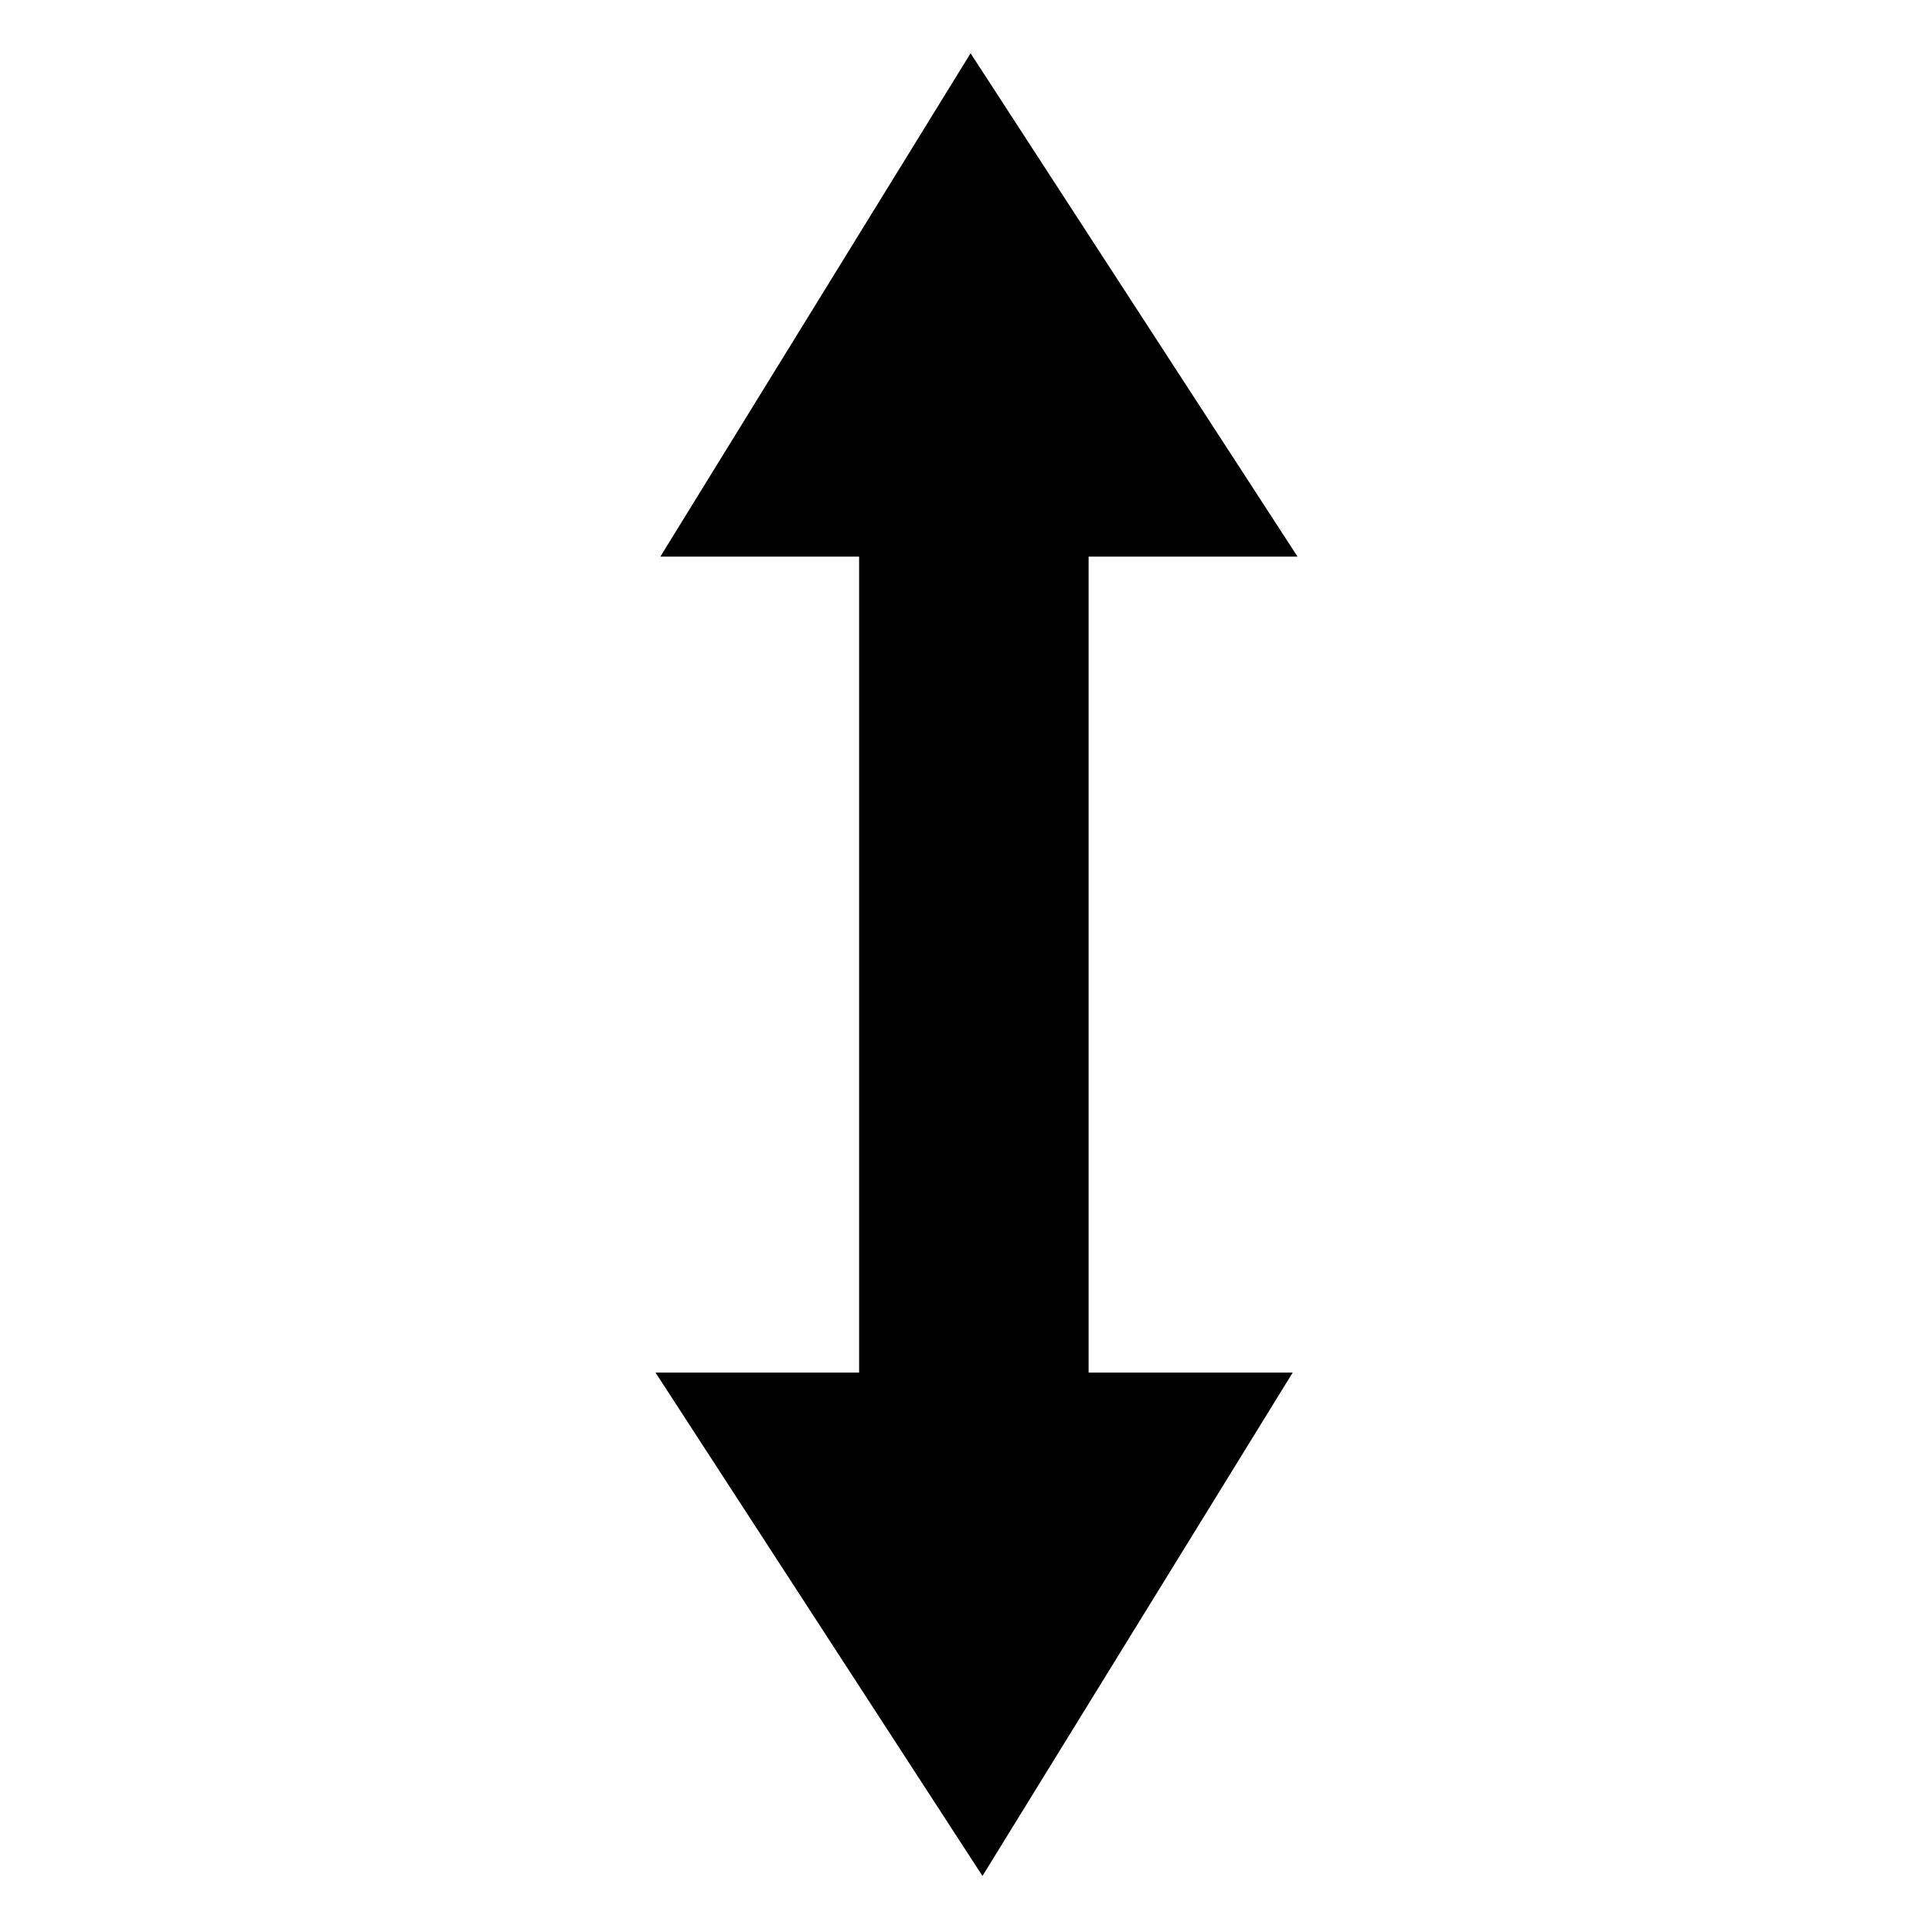
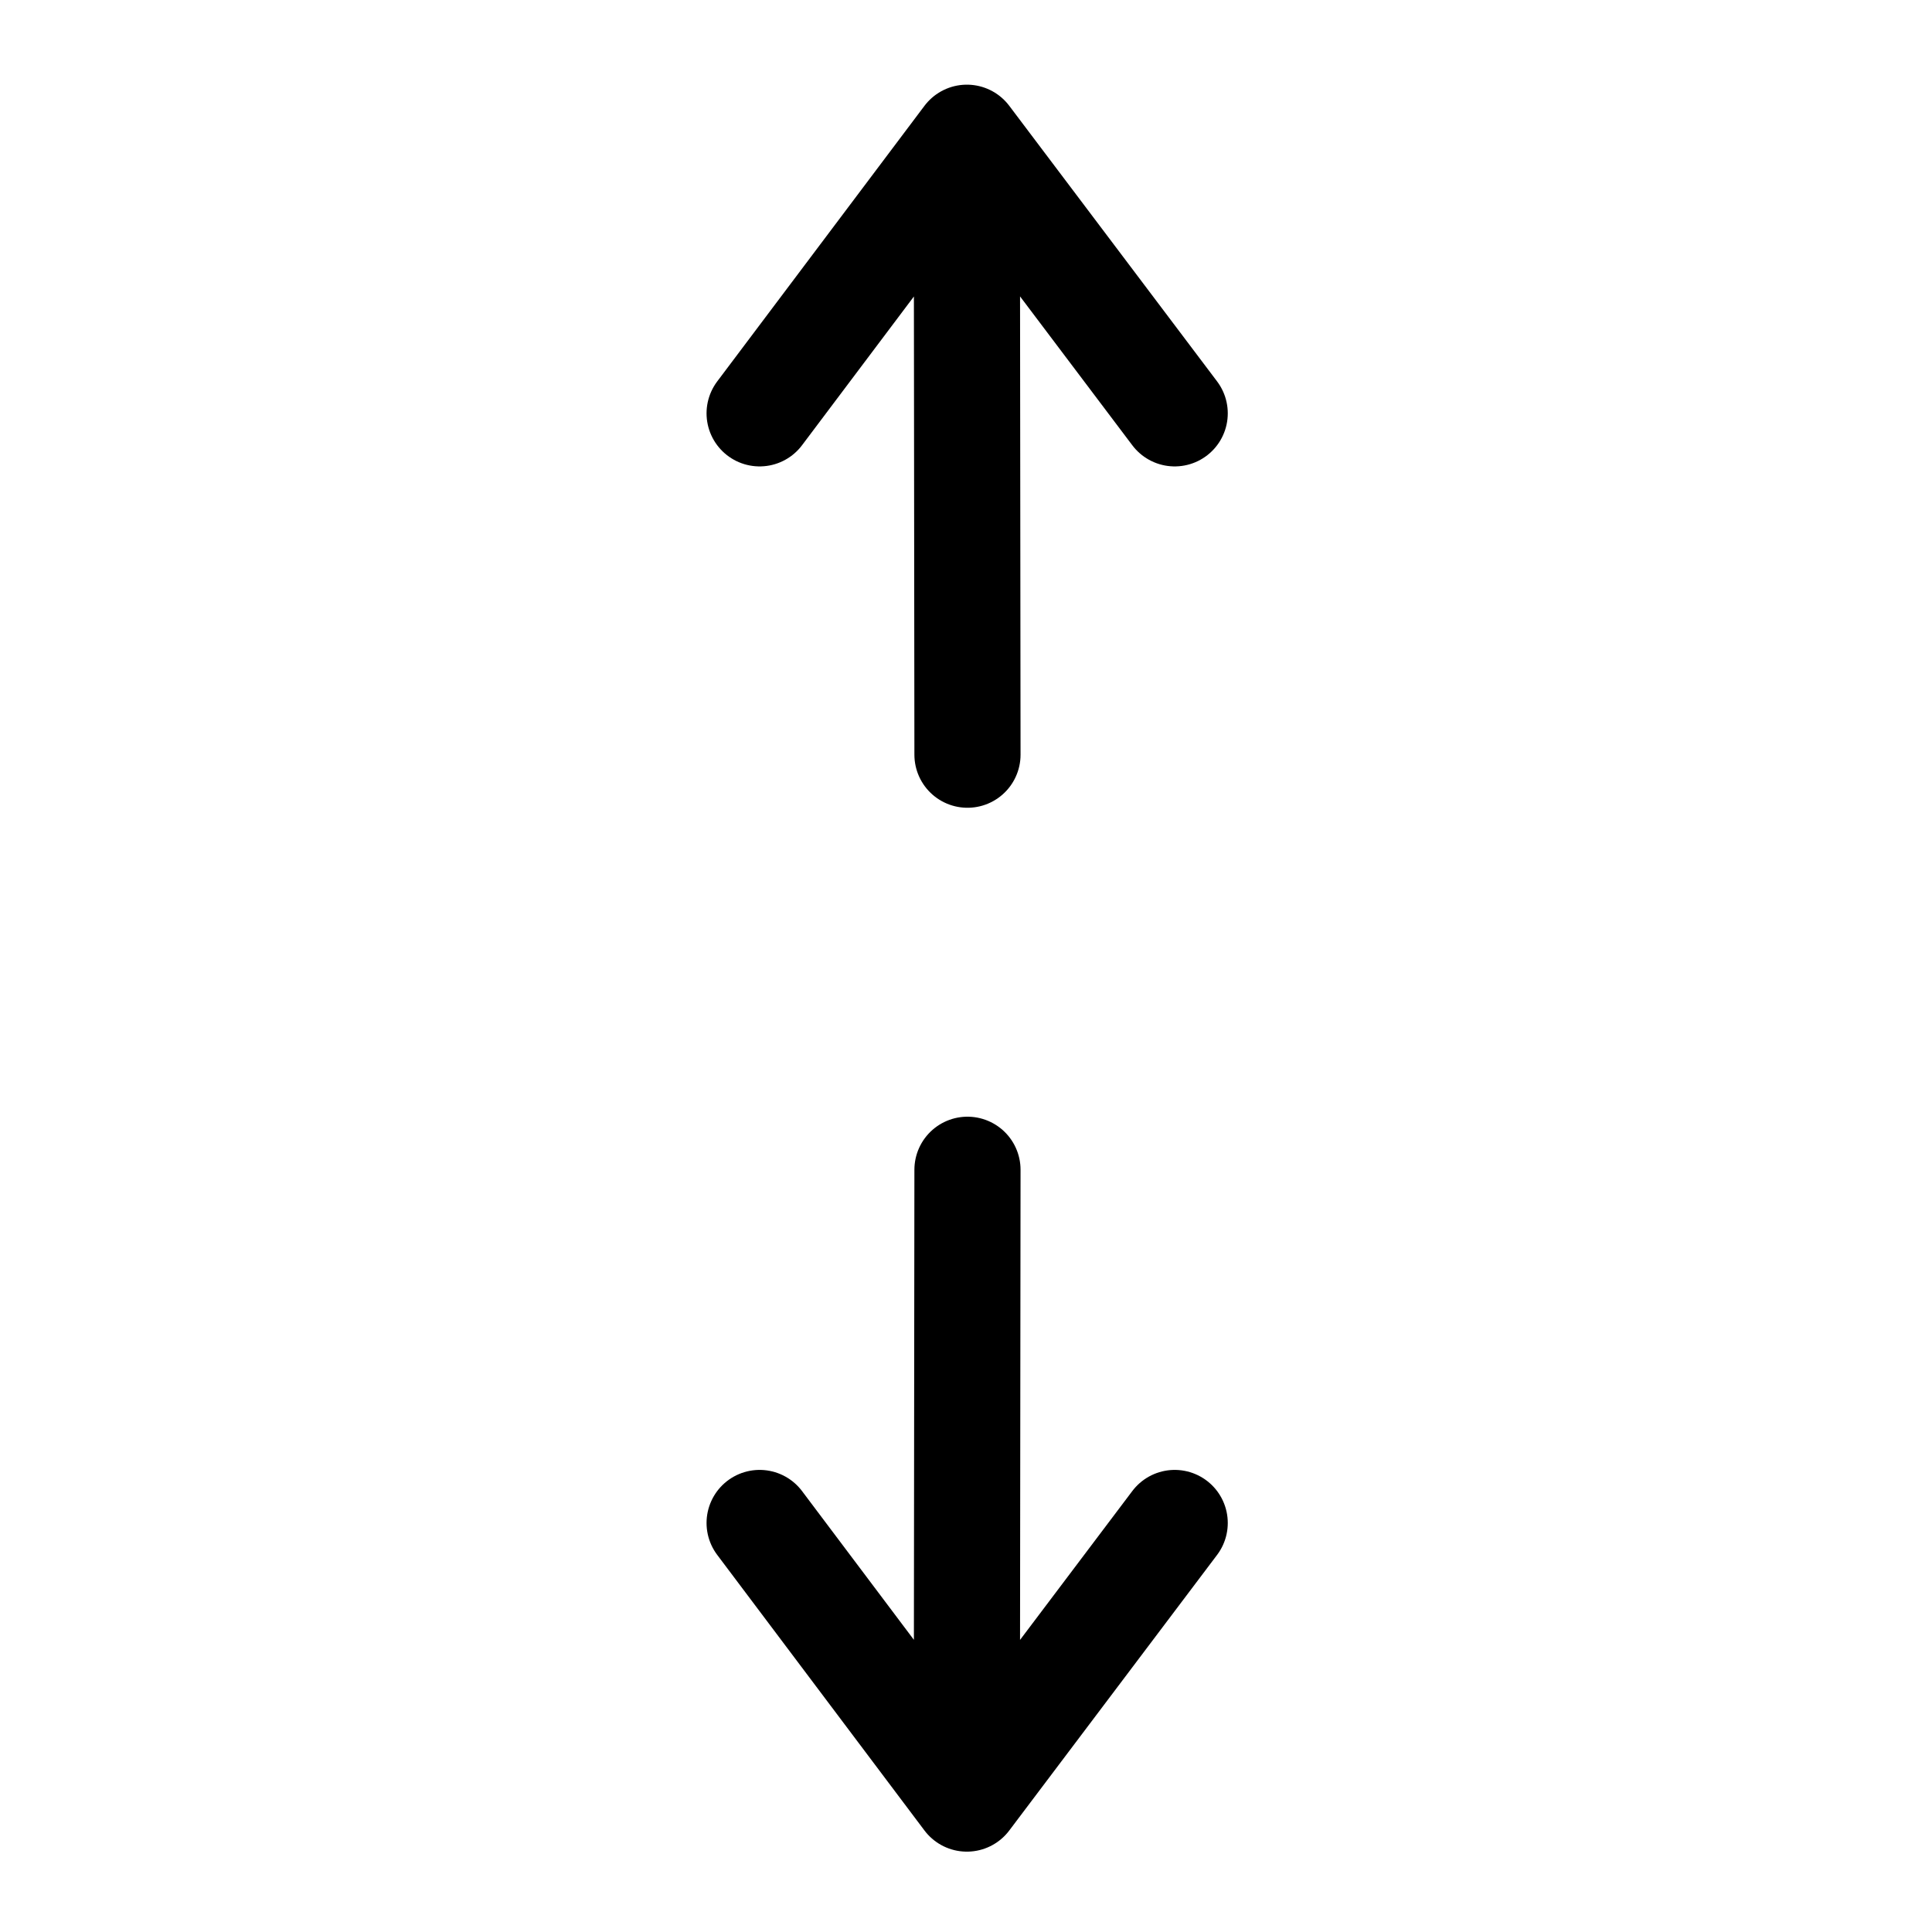
- <svg xmlns="http://www.w3.org/2000/svg" width="100mm" height="100mm" viewBox="0 0 354.331 354.331" id="svg2" version="1.1">
-   <defs id="defs4" />
-   <g id="layer1" transform="translate(0,-698.0315)">
-     <g id="g4224" transform="matrix(1.484873,0,0,1.414511,-86.83872,-363.3878)">
-       <rect transform="matrix(0,1,-1,0,0,0)" y="-192.939" x="784.905" height="28.346" width="177.165" id="rect3340" style="fill:#000000" />
-       <path id="path3342" d="m 178.372,758.252 39.474,63.795 -76.927,0 z" style="fill:#000000;fill-opacity:1;fill-rule:evenodd;stroke:#000000;stroke-width:1px;stroke-linecap:butt;stroke-linejoin:miter;stroke-opacity:1" />
-       <path id="path3342-6" d="m 179.819,992.642 -39.474,-63.795 76.927,0 z" style="fill:#000000;fill-opacity:1;fill-rule:evenodd;stroke:#000000;stroke-width:1px;stroke-linecap:butt;stroke-linejoin:miter;stroke-opacity:1" />
-     </g>
+ <svg xmlns="http://www.w3.org/2000/svg" class="ionicon" viewBox="0 0 512 512" version="1.1" id="svg984">
+   <defs id="defs988" />
+   <g id="g1210" transform="translate(1.307562,-0.461306)">
+     <path fill="none" stroke="currentColor" stroke-linecap="round" stroke-linejoin="round" stroke-width="32" d="M 200,110 254.923,36.964 310,110 m -55.082,-60.317 0.165,150.779" id="path982" style="stroke-width:28.13;stroke-linecap:round;stroke-linejoin:round;stroke-miterlimit:4;stroke-dasharray:none" />
+     <path fill="none" stroke="currentColor" stroke-linecap="round" stroke-linejoin="round" stroke-width="32" d="M 200,404.065 254.923,477.101 310,404.065 m -55.082,60.317 0.165,-153.921" id="path982-5" style="stroke-width:28.13;stroke-linecap:round;stroke-linejoin:round;stroke-miterlimit:4;stroke-dasharray:none" />
  </g>
</svg>
